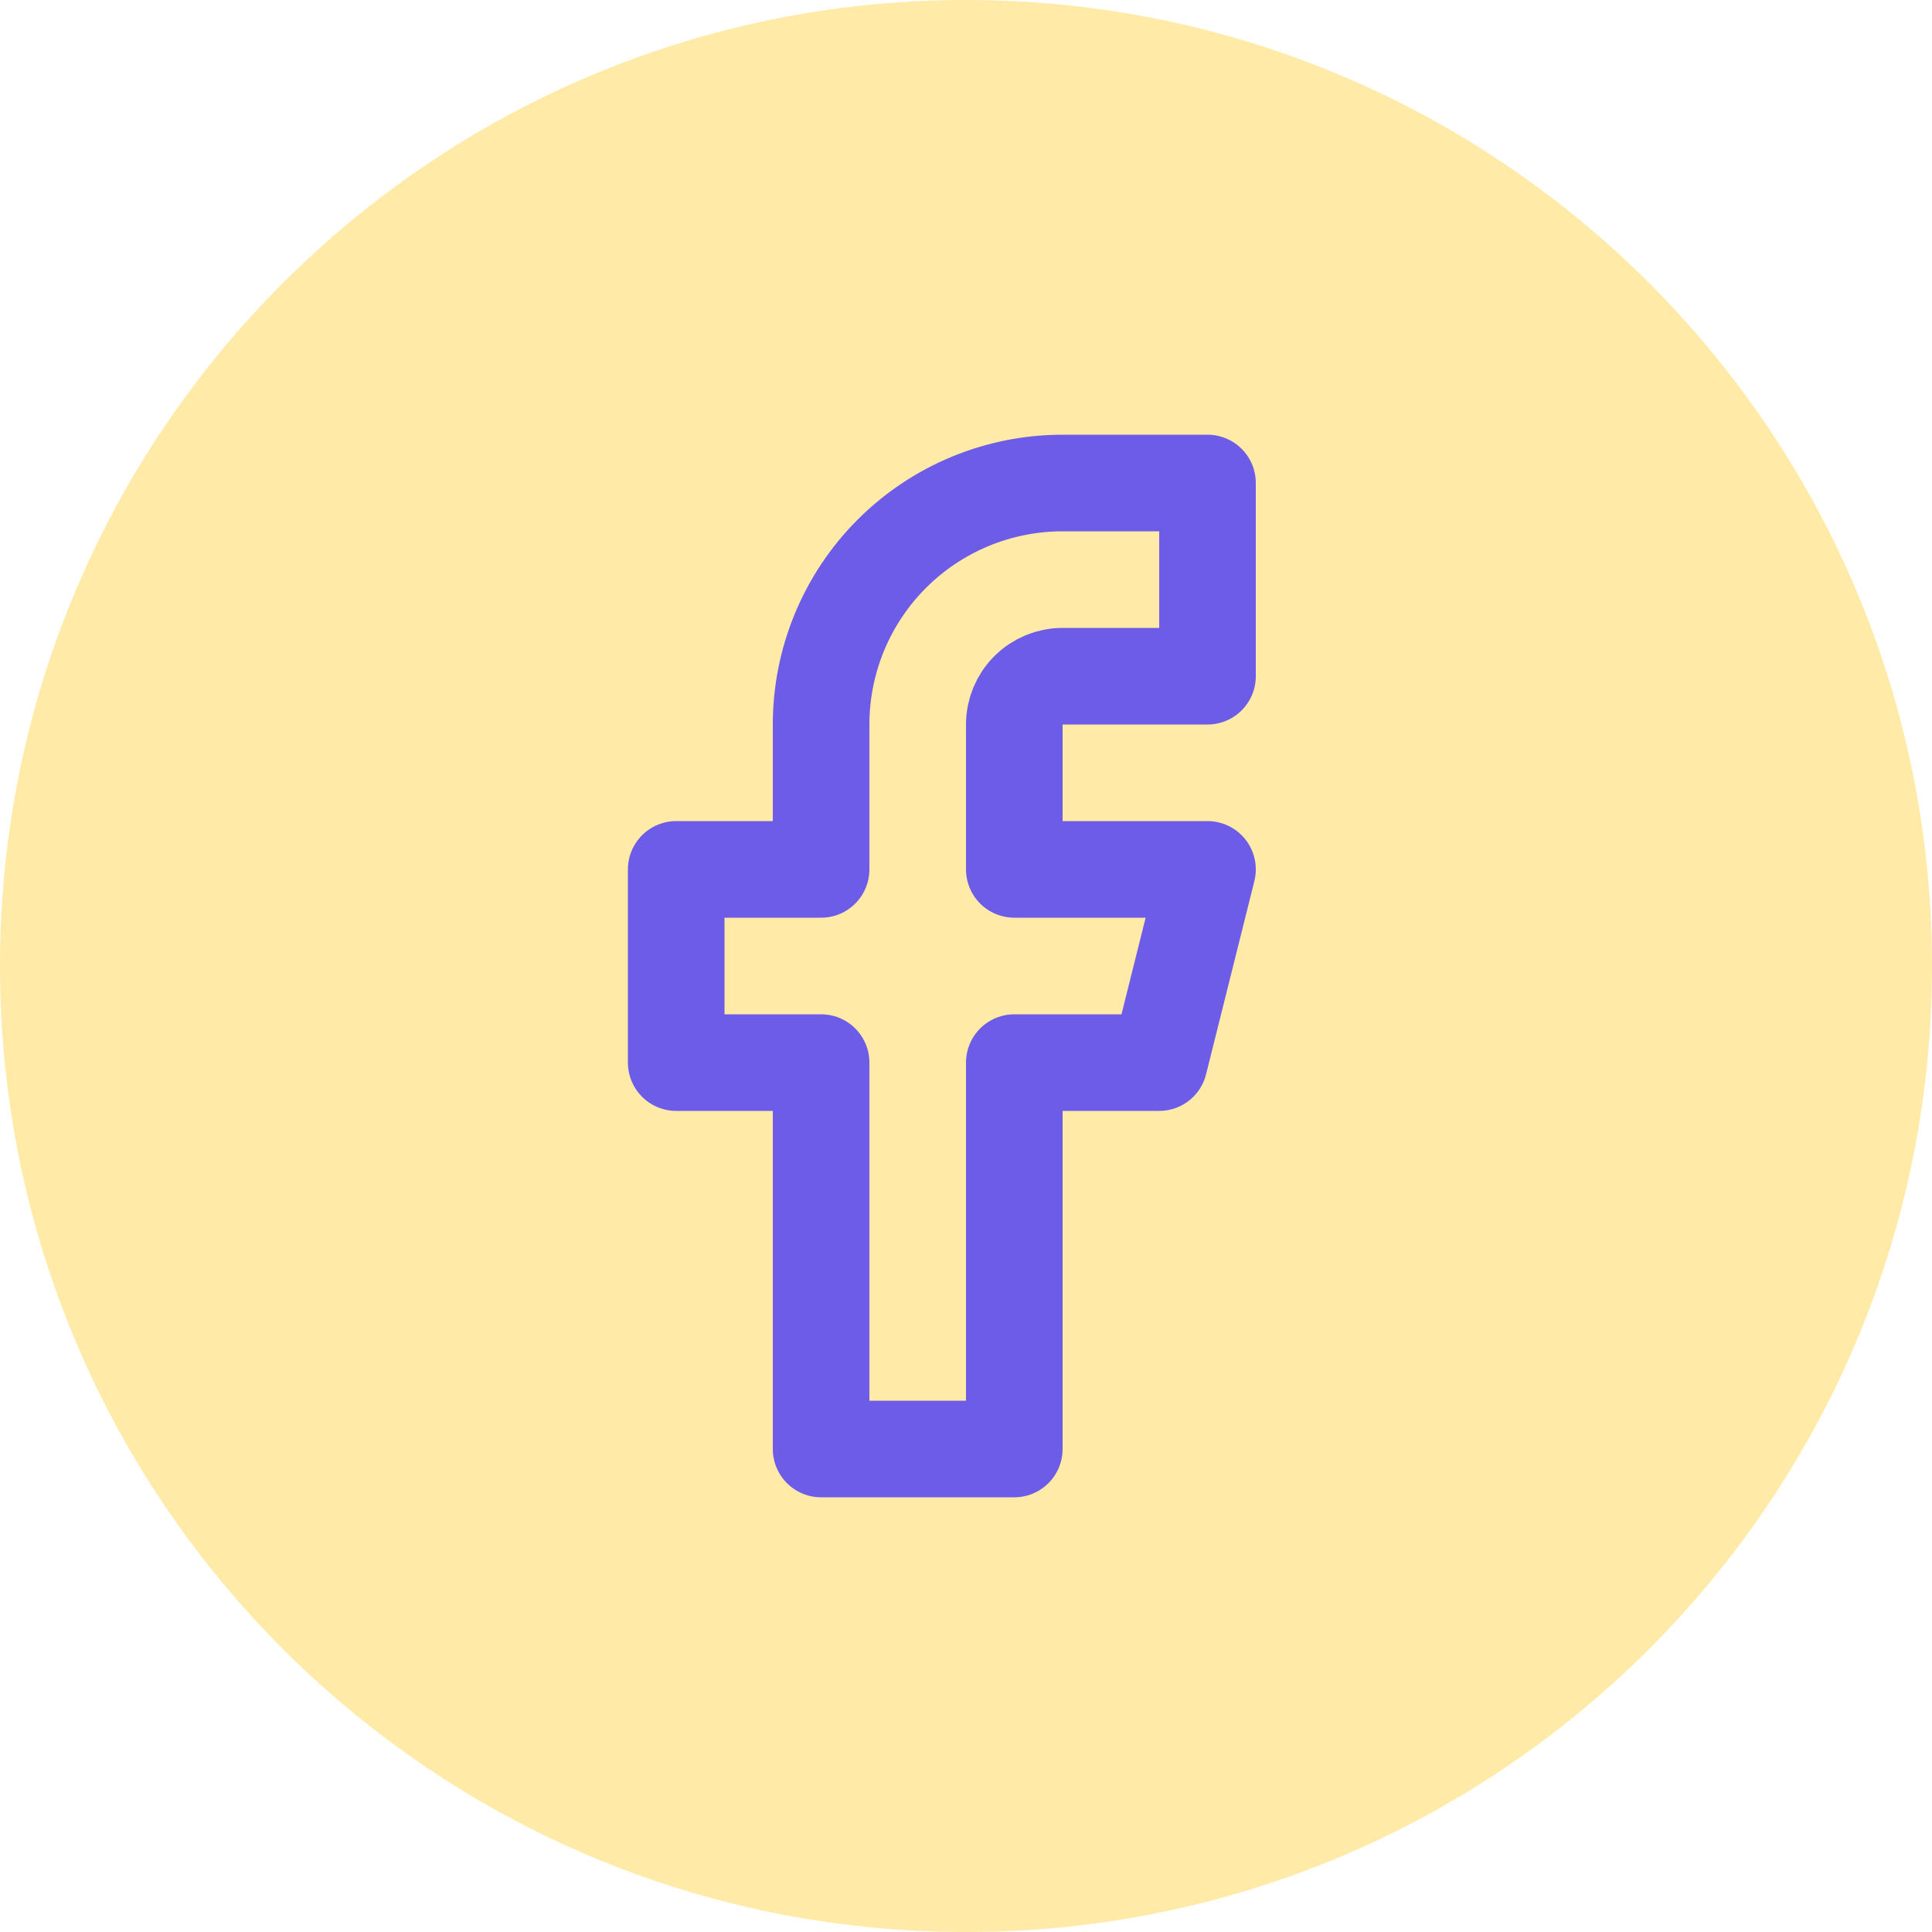
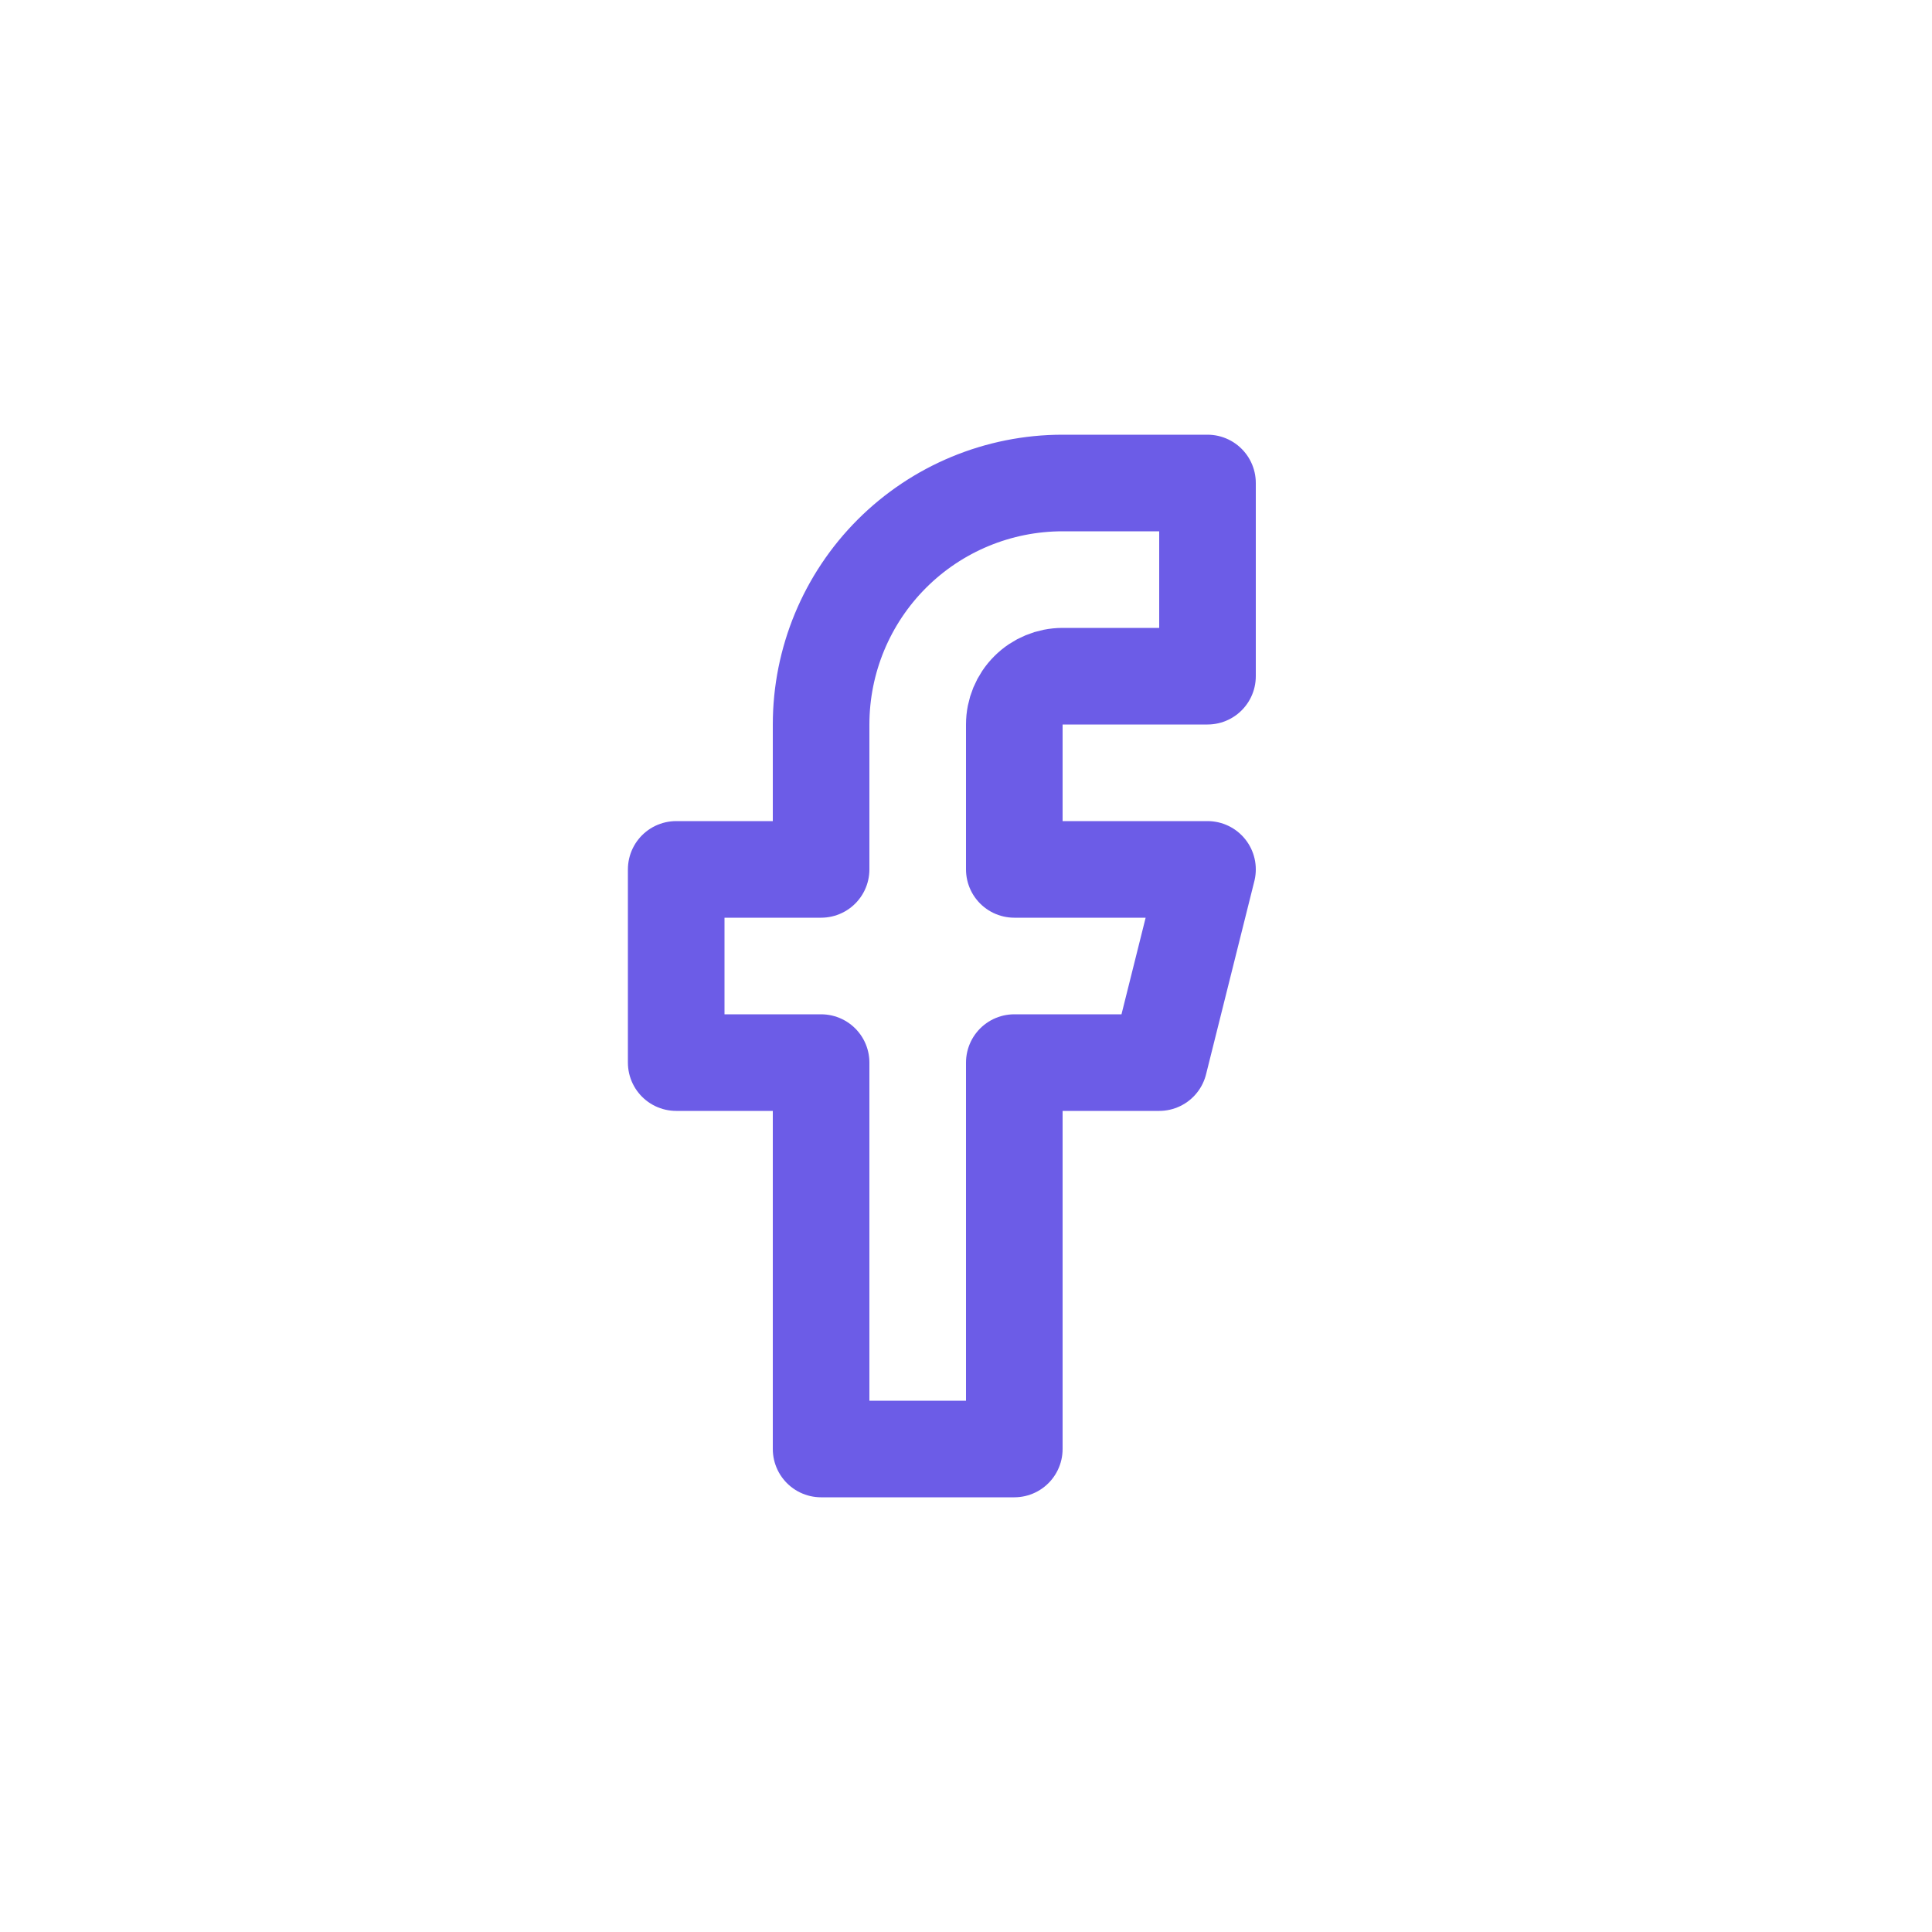
<svg xmlns="http://www.w3.org/2000/svg" width="40" height="40" viewBox="0 0 40 40" fill="none">
-   <rect width="40" height="40" rx="20" fill="#FFEAA7" />
  <path d="M25 10H22C20.674 10 19.402 10.527 18.465 11.464C17.527 12.402 17 13.674 17 15V18H14V22H17V30H21V22H24L25 18H21V15C21 14.735 21.105 14.48 21.293 14.293C21.48 14.105 21.735 14 22 14H25V10Z" stroke="#6C5CE7" stroke-width="2" stroke-linecap="round" stroke-linejoin="round" />
</svg>
